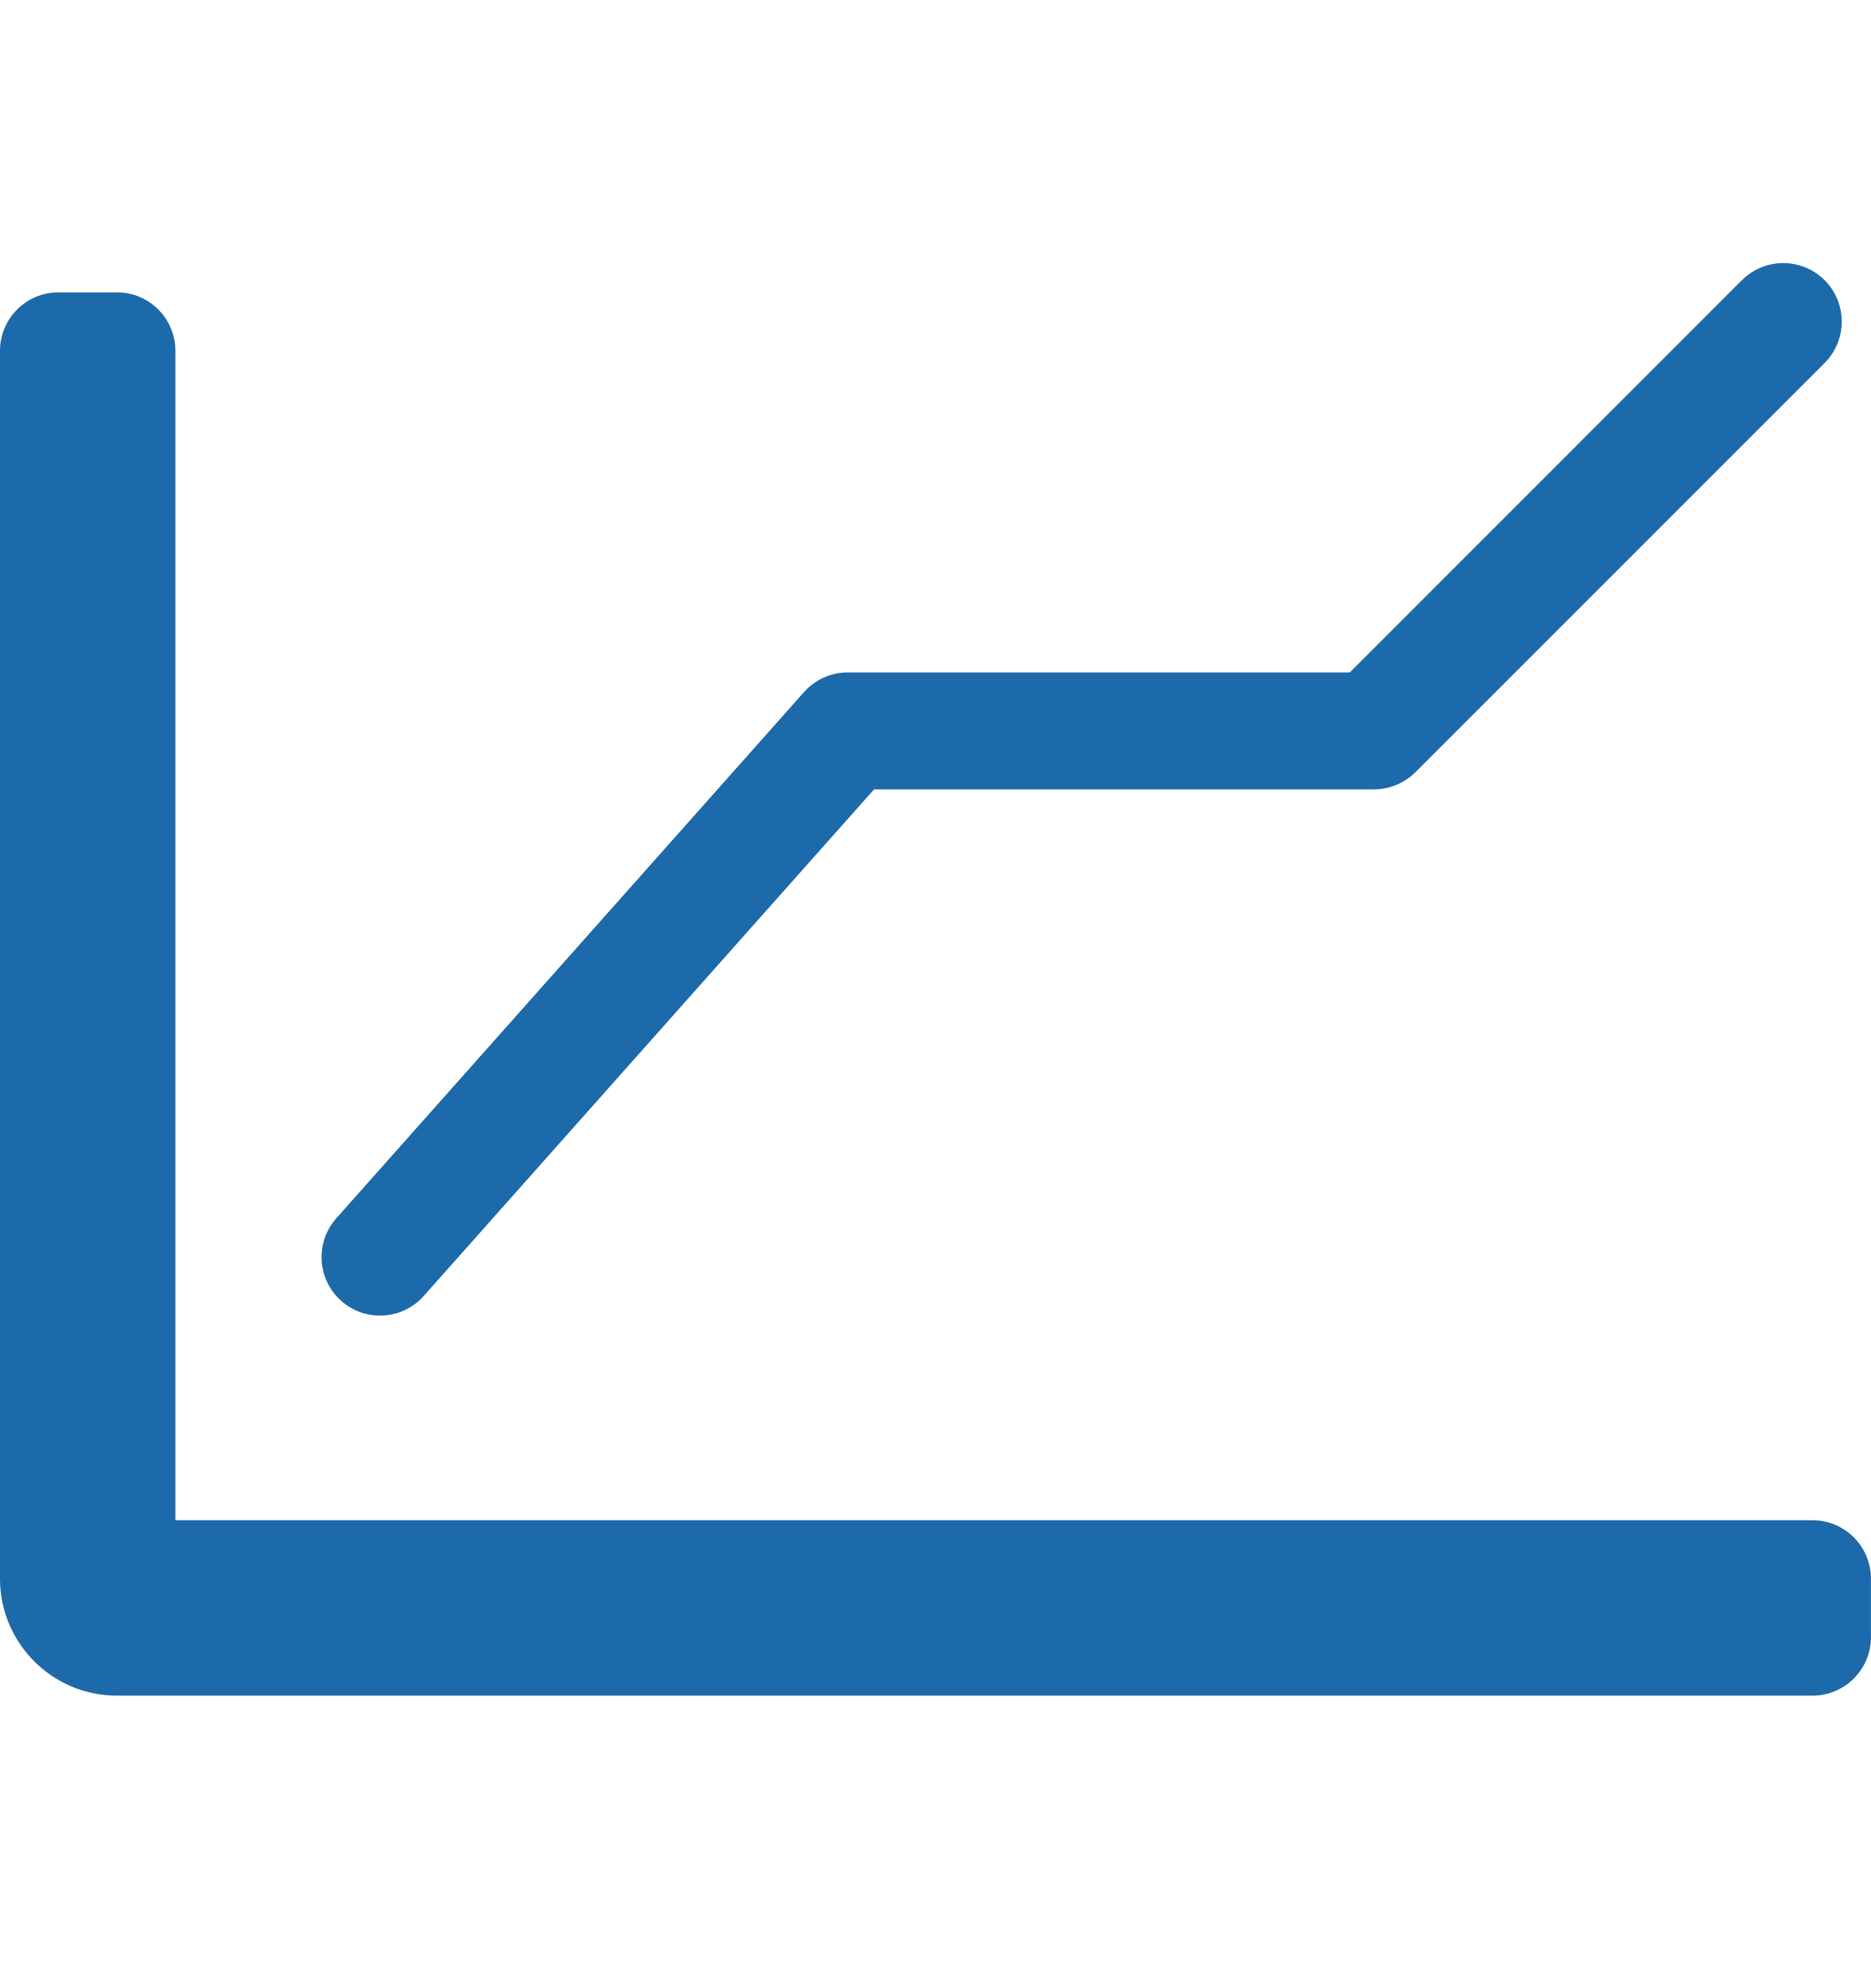
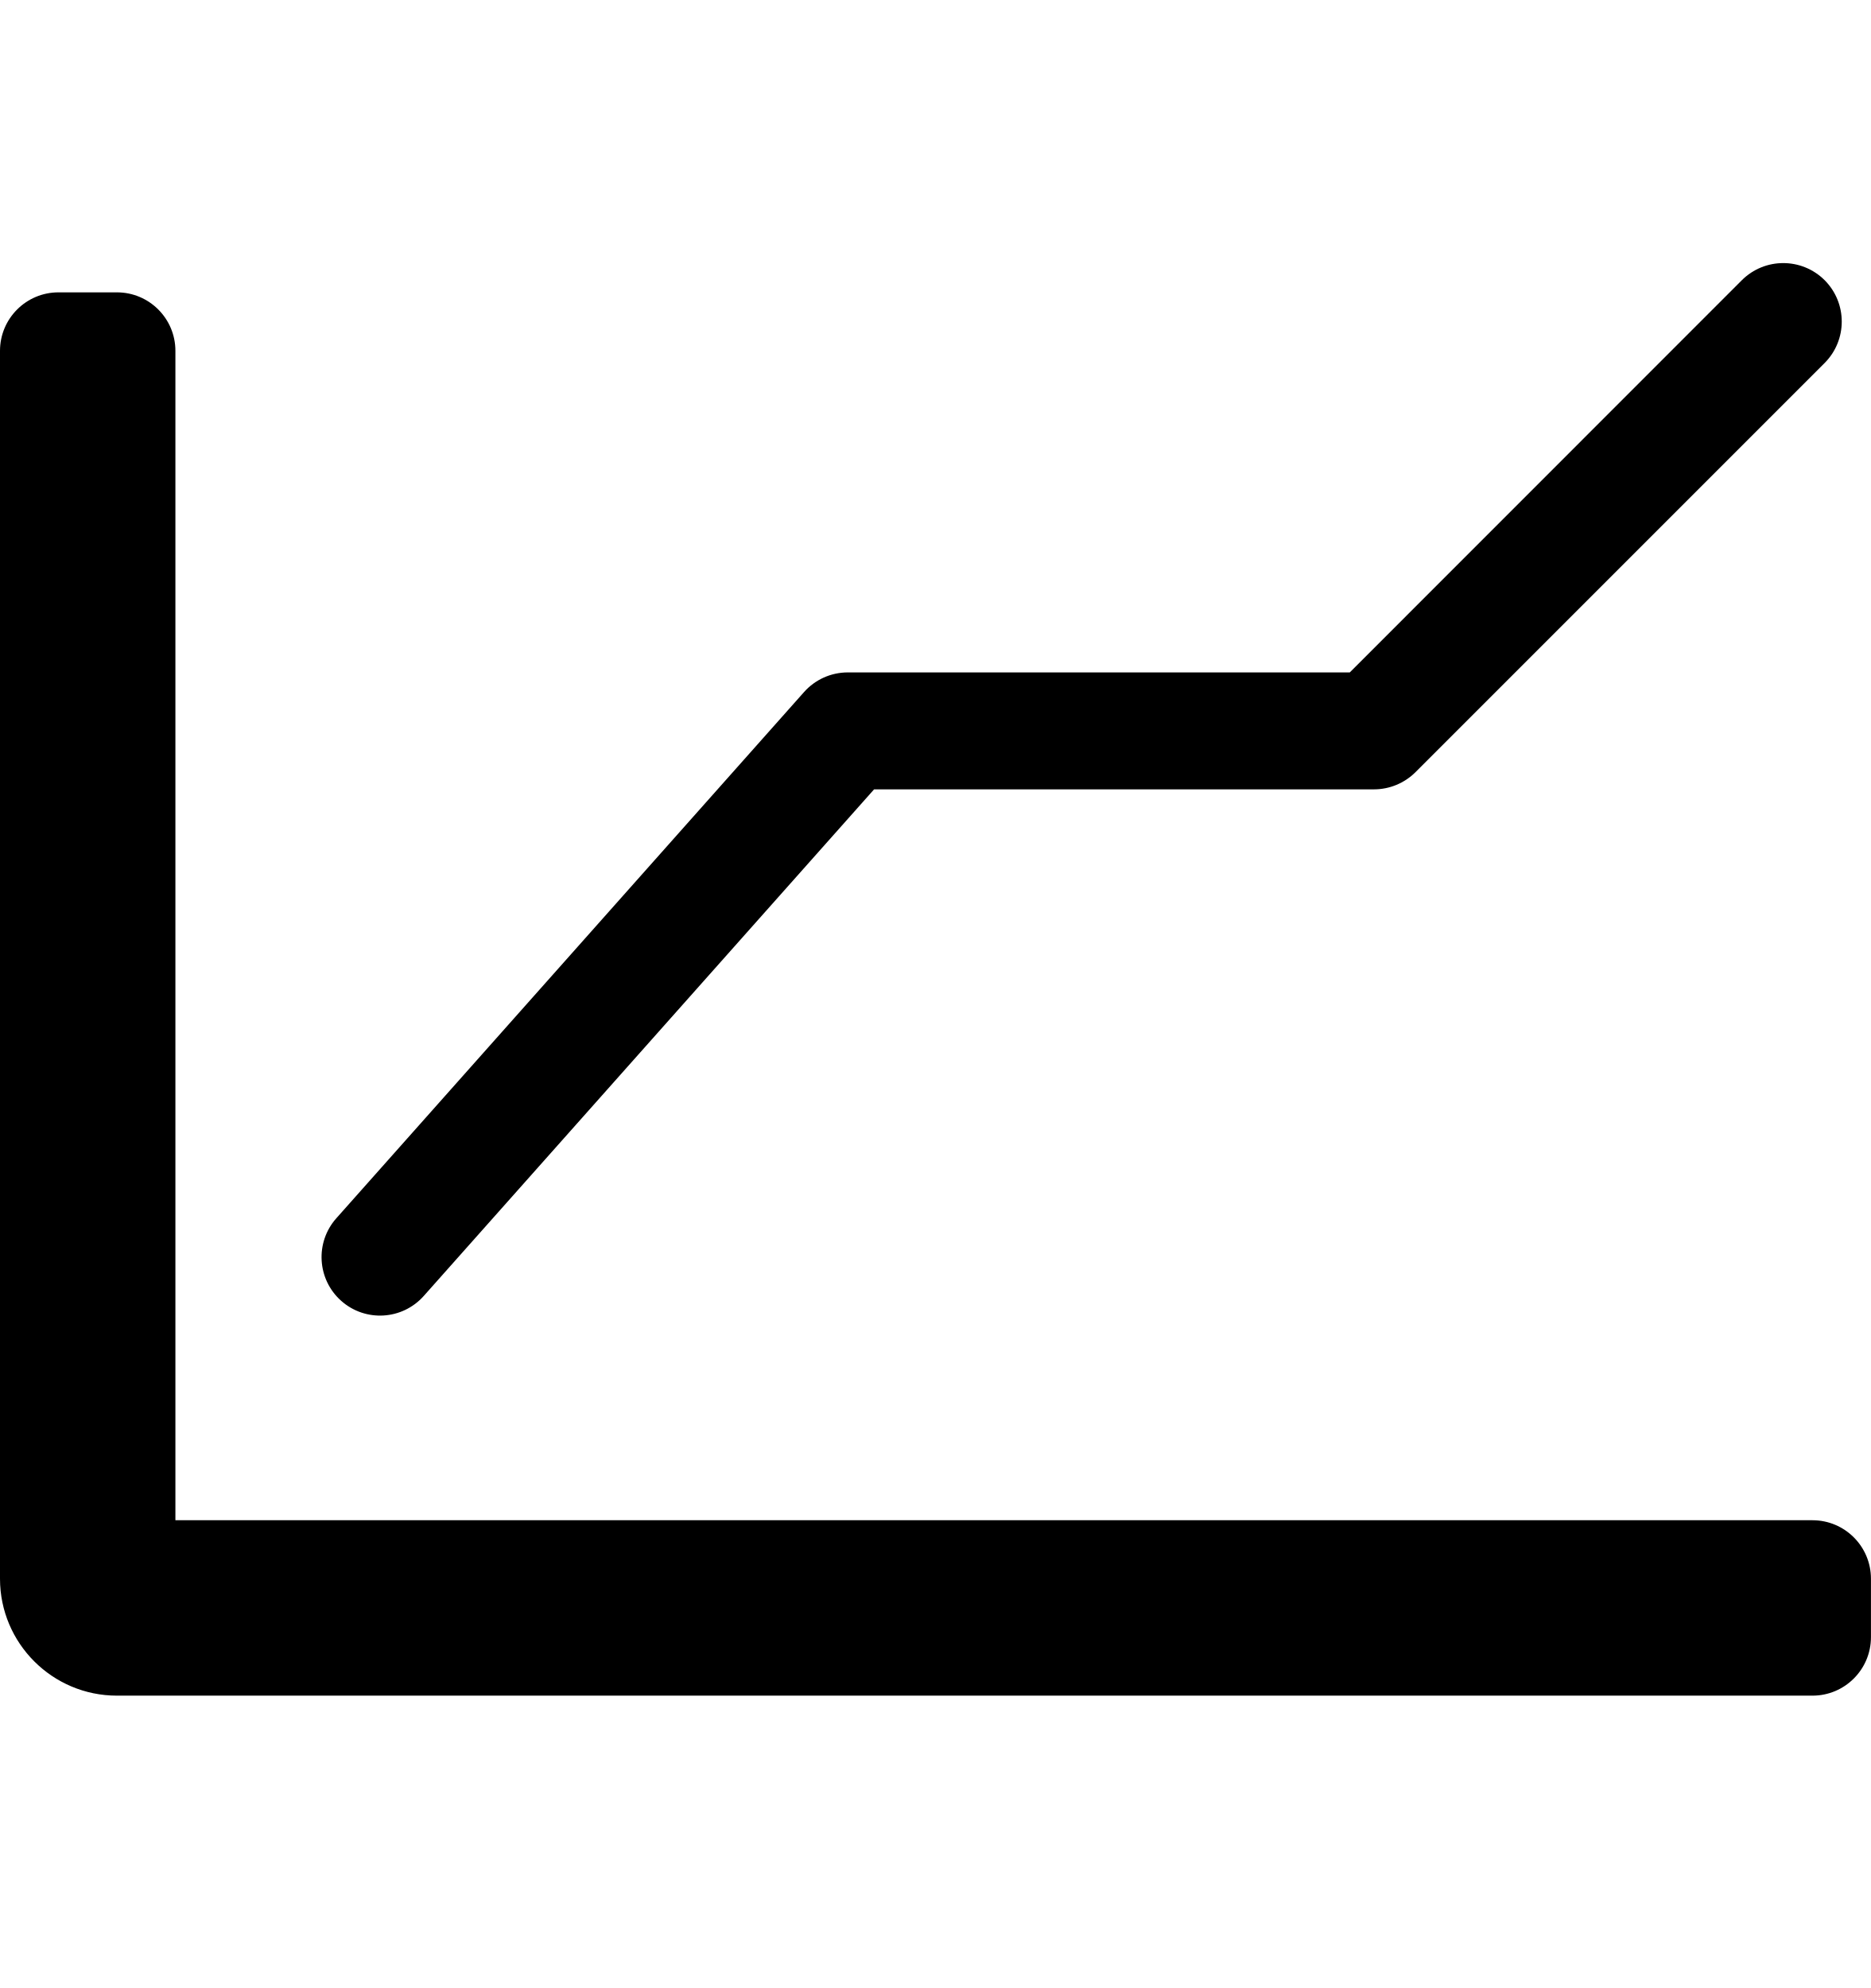
<svg xmlns="http://www.w3.org/2000/svg" viewBox="0 0 16 17" fill="none">
-   <path fill-rule="evenodd" clip-rule="evenodd" d="M7.25 5.75C7.107 5.75 6.971 5.811 6.876 5.918L2.876 10.418C2.693 10.624 2.711 10.94 2.918 11.124C3.124 11.307 3.44 11.289 3.624 11.082L7.475 6.75L11.75 6.75C11.883 6.75 12.01 6.697 12.104 6.604L15.604 3.104C15.799 2.908 15.799 2.592 15.604 2.396C15.408 2.201 15.092 2.201 14.896 2.396L11.543 5.75L7.25 5.75ZM1.5 13H15.5C15.776 13 16 13.224 16 13.5V14C16 14.276 15.776 14.5 15.5 14.5H1C0.448 14.5 0 14.052 0 13.5V3C0 2.724 0.224 2.5 0.5 2.5H1C1.276 2.5 1.5 2.724 1.5 3V13Z" fill="#1D6AAA" />
+   <path fill-rule="evenodd" clip-rule="evenodd" d="M7.25 5.75C7.107 5.75 6.971 5.811 6.876 5.918L2.876 10.418C2.693 10.624 2.711 10.94 2.918 11.124C3.124 11.307 3.44 11.289 3.624 11.082L7.475 6.75L11.75 6.75C11.883 6.75 12.01 6.697 12.104 6.604L15.604 3.104C15.799 2.908 15.799 2.592 15.604 2.396C15.408 2.201 15.092 2.201 14.896 2.396L11.543 5.75L7.25 5.75ZM1.5 13H15.5C15.776 13 16 13.224 16 13.5V14C16 14.276 15.776 14.5 15.5 14.5H1C0.448 14.5 0 14.052 0 13.5V3C0 2.724 0.224 2.5 0.5 2.5H1C1.276 2.5 1.5 2.724 1.5 3V13Z" fill="currentColor" />
</svg>
